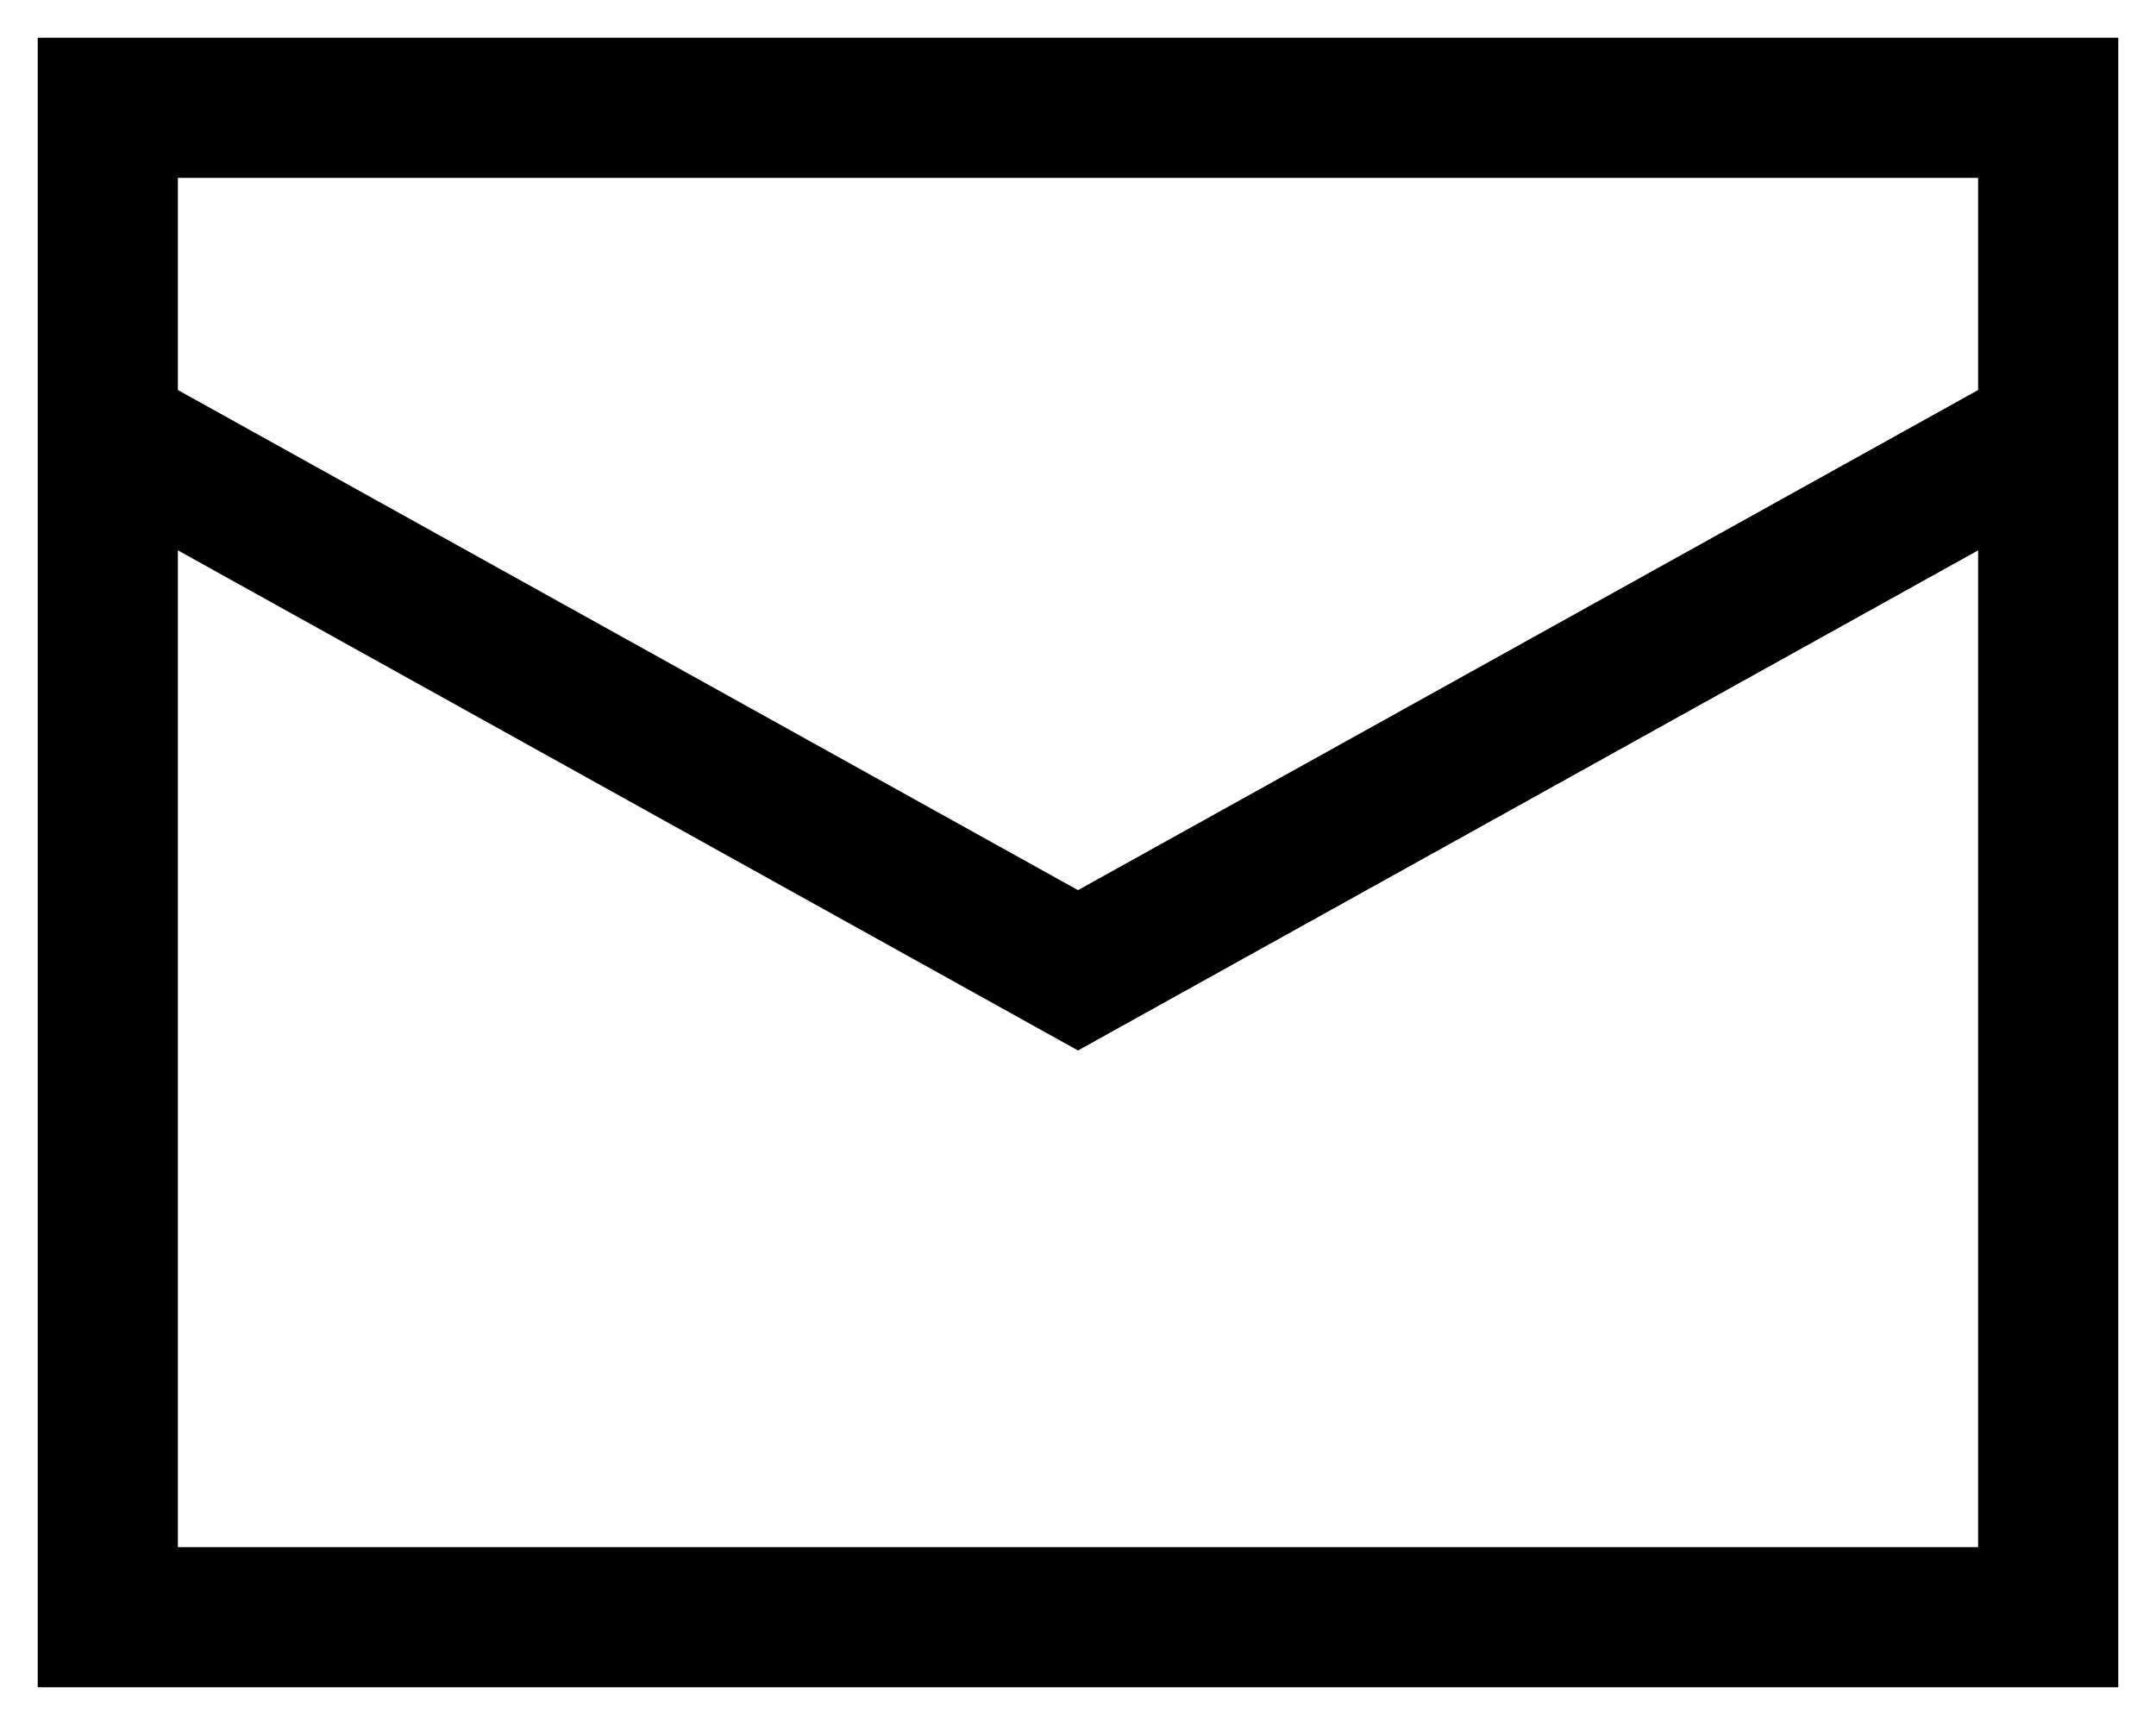
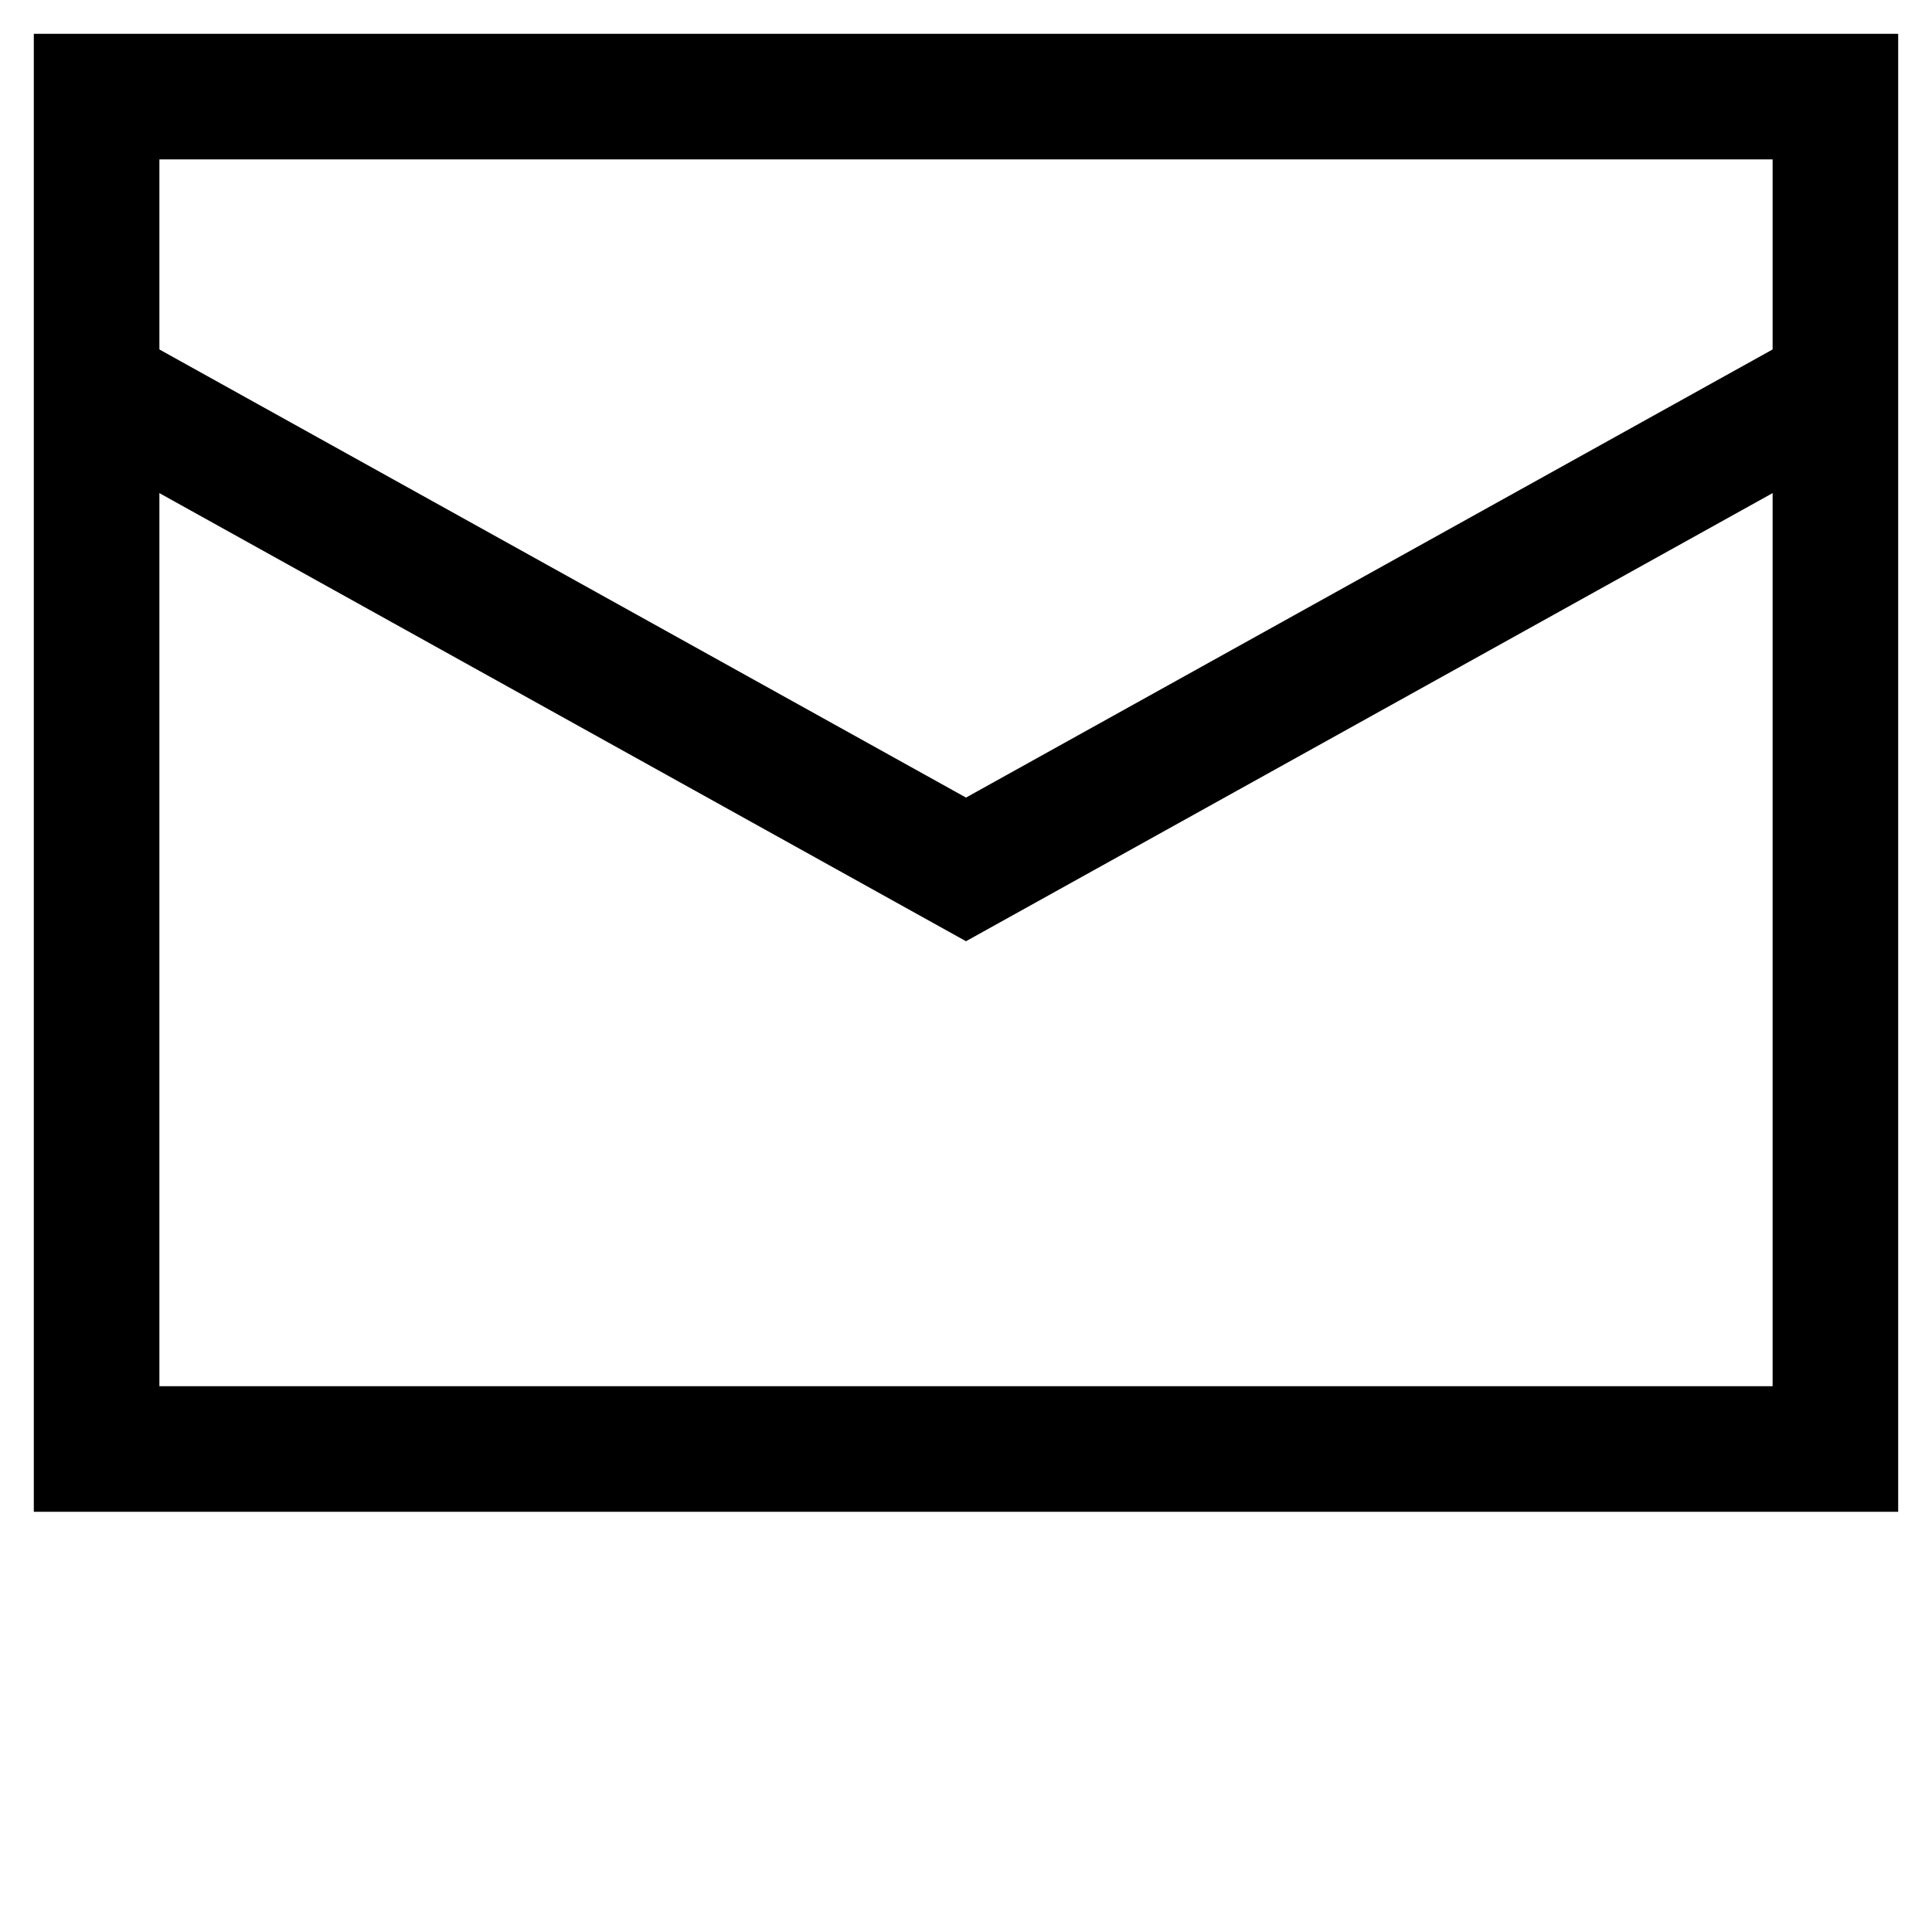
- <svg xmlns="http://www.w3.org/2000/svg" focusable="false" class="icon icon--header-email   " viewBox="0 0 20 16">
+ <svg xmlns="http://www.w3.org/2000/svg" focusable="false" class="icon icon--header-email   " viewBox="0 0 20 20">
  <path d="M19 4l-9 5-9-5" fill="none" stroke="currentColor" stroke-width="1.3" />
  <path stroke="currentColor" fill="none" stroke-width="1.3" d="M1 1h18v14H1z" />
</svg>
